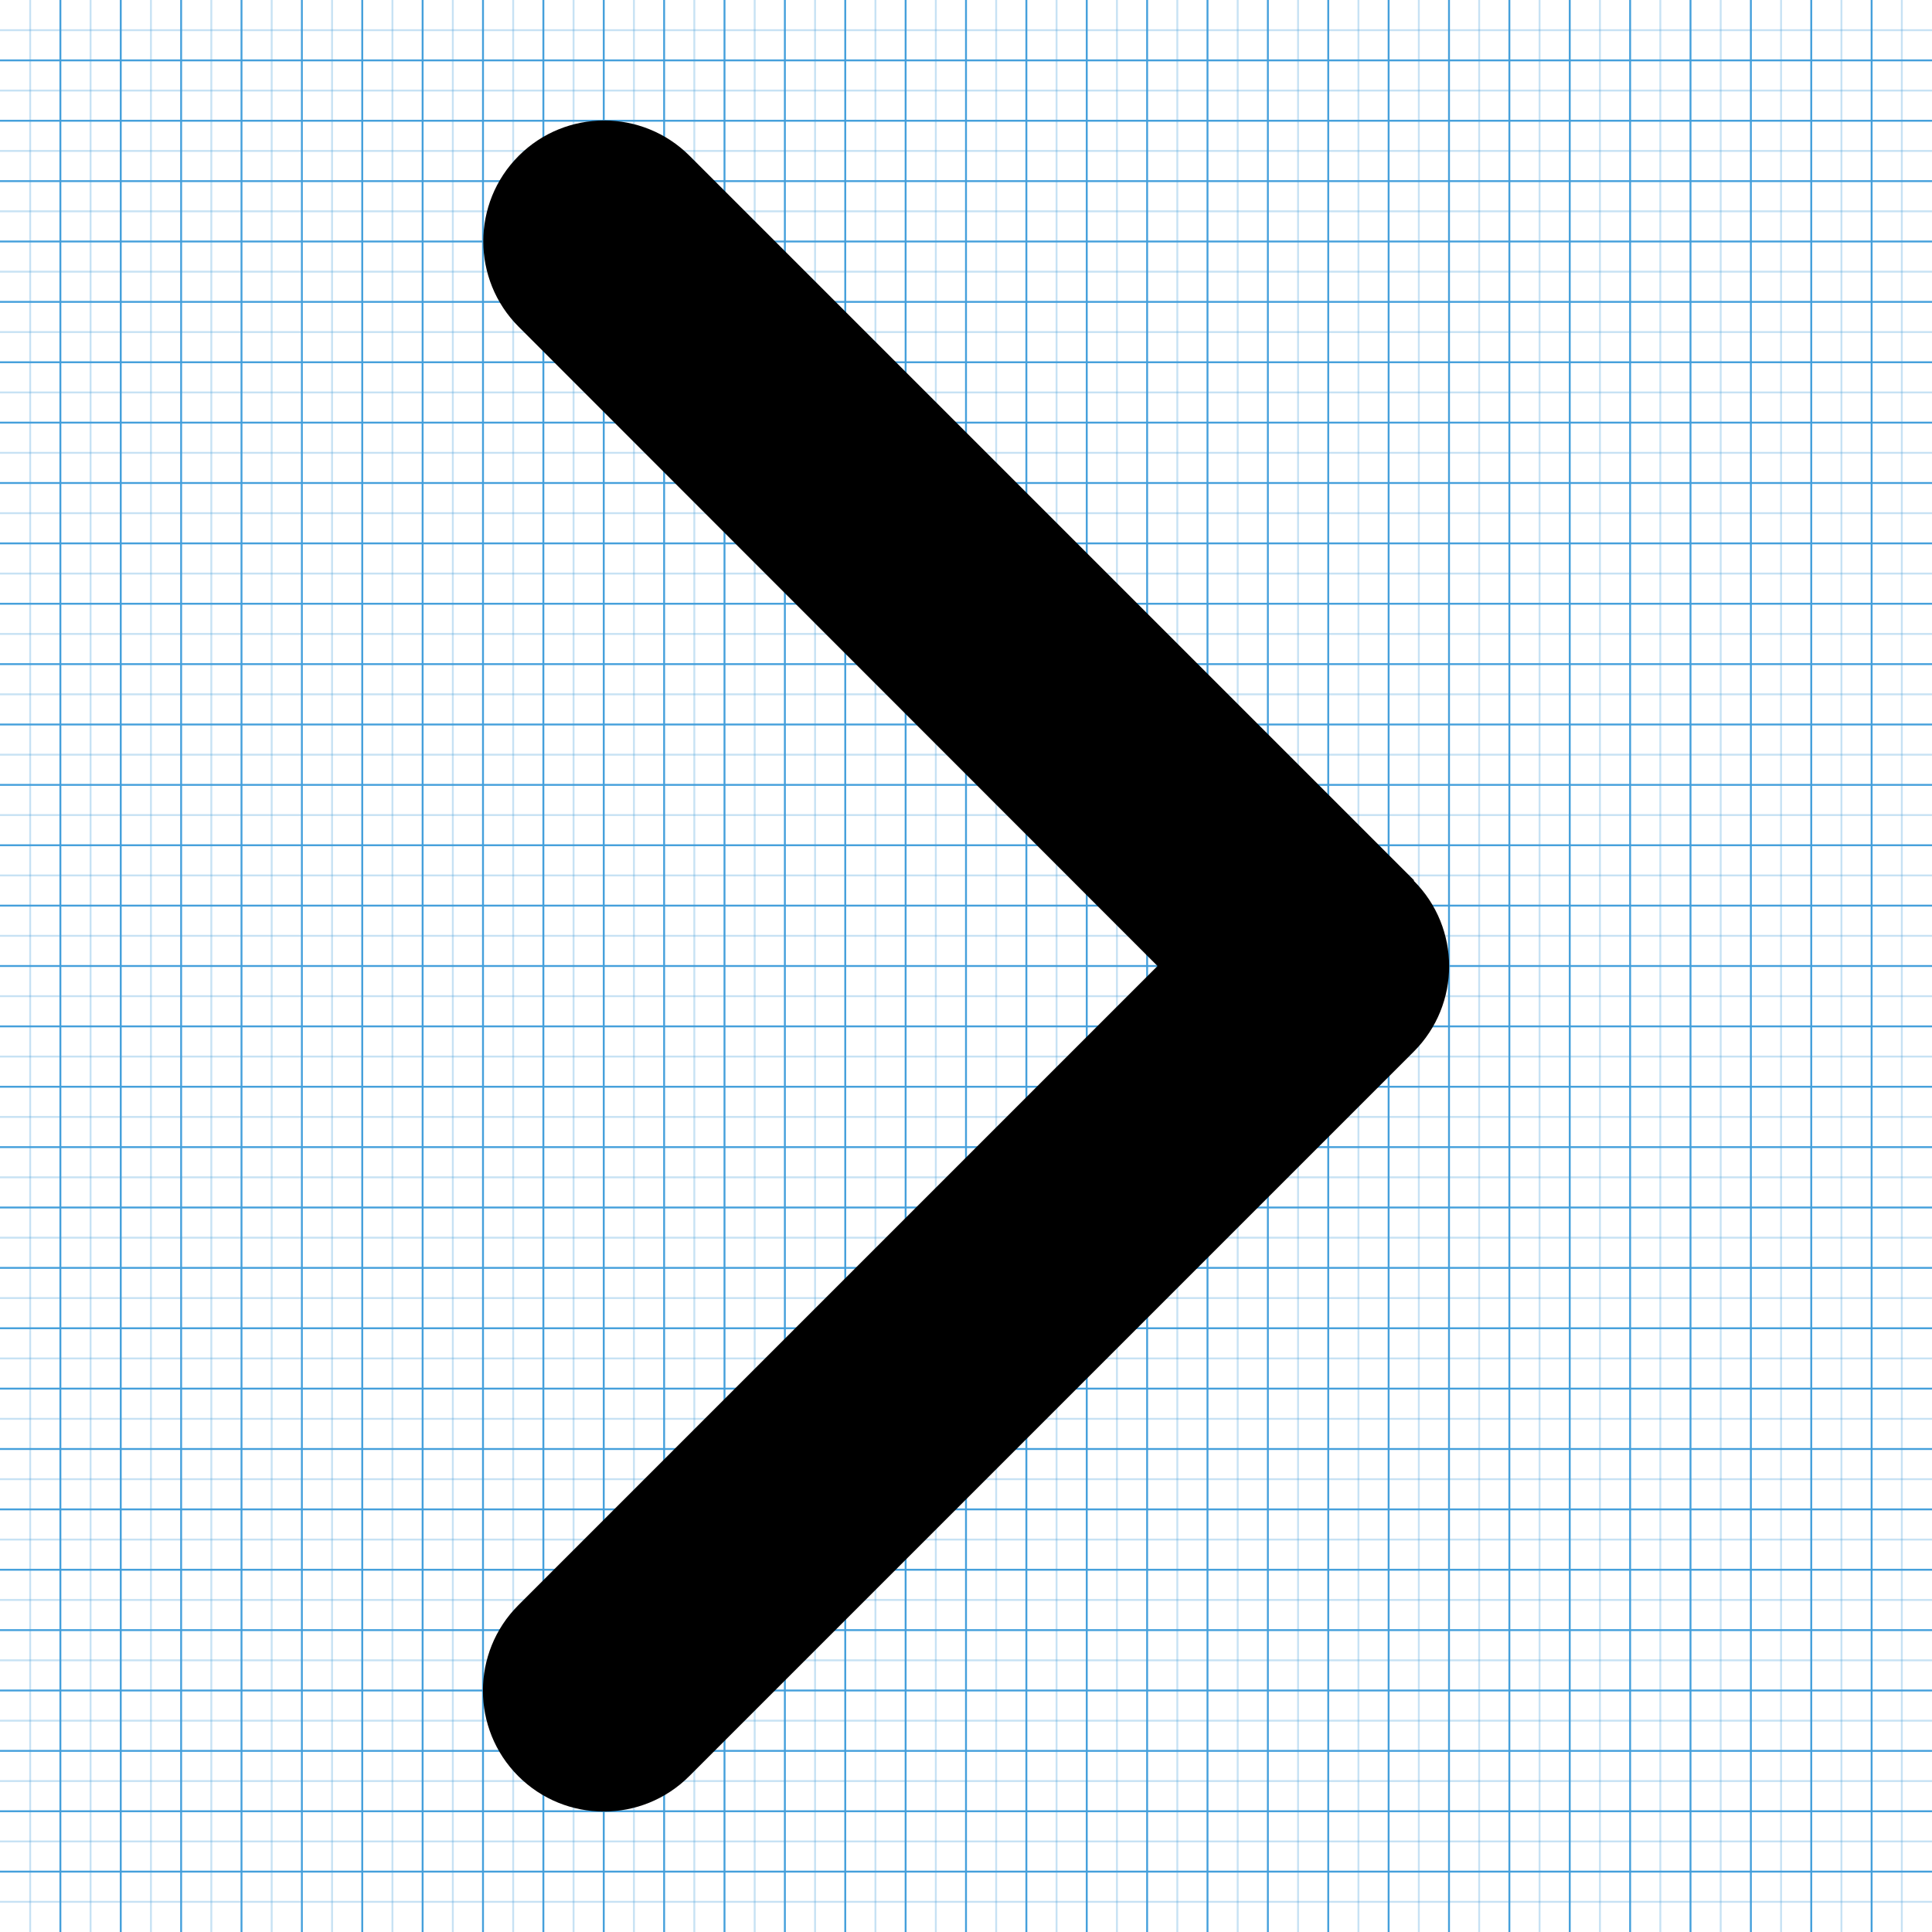
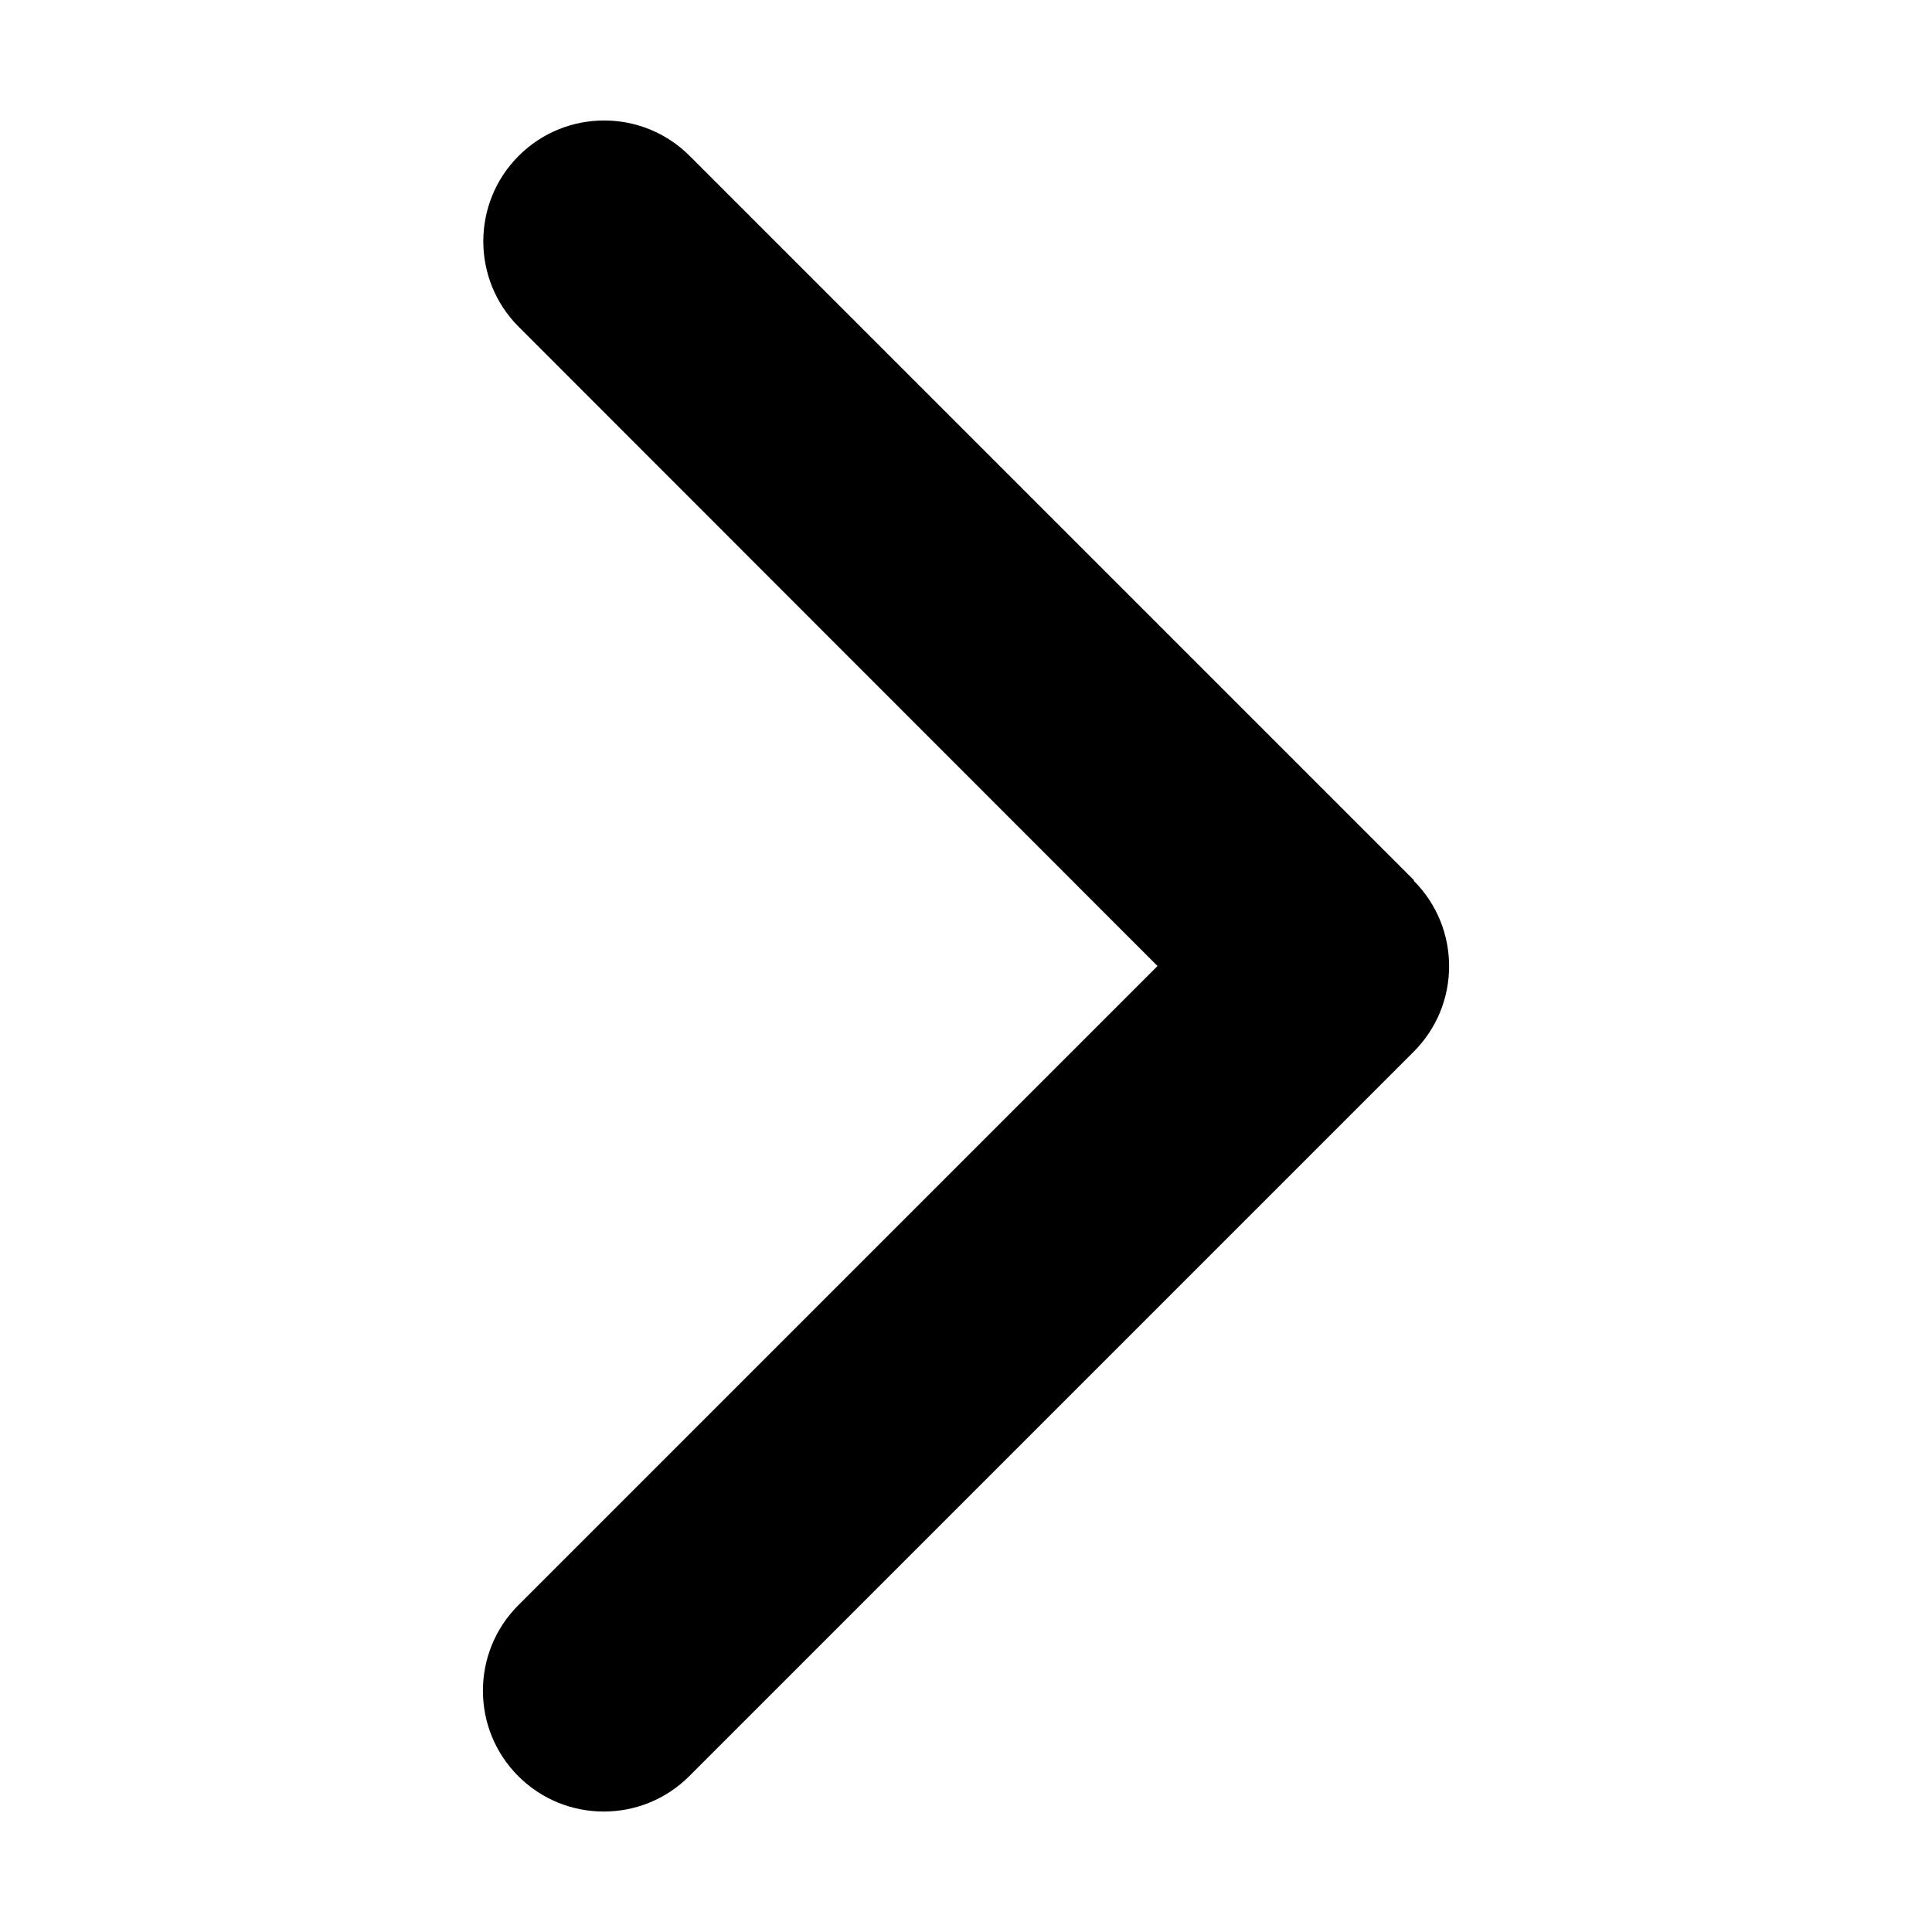
<svg xmlns="http://www.w3.org/2000/svg" version="1.1" width="1024" height="1024" viewBox="0 0 1024 1024">
-   <g id="icomoon-ignore">
-     <line stroke-width="1" x1="16" y1="0" x2="16" y2="1024" stroke="#449FDB" opacity="0.3" />
-     <line stroke-width="1" x1="32" y1="0" x2="32" y2="1024" stroke="#449FDB" opacity="1" />
-     <line stroke-width="1" x1="48" y1="0" x2="48" y2="1024" stroke="#449FDB" opacity="0.3" />
-     <line stroke-width="1" x1="64" y1="0" x2="64" y2="1024" stroke="#449FDB" opacity="1" />
-     <line stroke-width="1" x1="80" y1="0" x2="80" y2="1024" stroke="#449FDB" opacity="0.3" />
-     <line stroke-width="1" x1="96" y1="0" x2="96" y2="1024" stroke="#449FDB" opacity="1" />
-     <line stroke-width="1" x1="112" y1="0" x2="112" y2="1024" stroke="#449FDB" opacity="0.3" />
-     <line stroke-width="1" x1="128" y1="0" x2="128" y2="1024" stroke="#449FDB" opacity="1" />
-     <line stroke-width="1" x1="144" y1="0" x2="144" y2="1024" stroke="#449FDB" opacity="0.3" />
-     <line stroke-width="1" x1="160" y1="0" x2="160" y2="1024" stroke="#449FDB" opacity="1" />
-     <line stroke-width="1" x1="176" y1="0" x2="176" y2="1024" stroke="#449FDB" opacity="0.3" />
-     <line stroke-width="1" x1="192" y1="0" x2="192" y2="1024" stroke="#449FDB" opacity="1" />
-     <line stroke-width="1" x1="208" y1="0" x2="208" y2="1024" stroke="#449FDB" opacity="0.3" />
-     <line stroke-width="1" x1="224" y1="0" x2="224" y2="1024" stroke="#449FDB" opacity="1" />
-     <line stroke-width="1" x1="240" y1="0" x2="240" y2="1024" stroke="#449FDB" opacity="0.3" />
-     <line stroke-width="1" x1="256" y1="0" x2="256" y2="1024" stroke="#449FDB" opacity="1" />
-     <line stroke-width="1" x1="272" y1="0" x2="272" y2="1024" stroke="#449FDB" opacity="0.3" />
-     <line stroke-width="1" x1="288" y1="0" x2="288" y2="1024" stroke="#449FDB" opacity="1" />
-     <line stroke-width="1" x1="304" y1="0" x2="304" y2="1024" stroke="#449FDB" opacity="0.3" />
-     <line stroke-width="1" x1="320" y1="0" x2="320" y2="1024" stroke="#449FDB" opacity="1" />
-     <line stroke-width="1" x1="336" y1="0" x2="336" y2="1024" stroke="#449FDB" opacity="0.3" />
-     <line stroke-width="1" x1="352" y1="0" x2="352" y2="1024" stroke="#449FDB" opacity="1" />
-     <line stroke-width="1" x1="368" y1="0" x2="368" y2="1024" stroke="#449FDB" opacity="0.3" />
-     <line stroke-width="1" x1="384" y1="0" x2="384" y2="1024" stroke="#449FDB" opacity="1" />
-     <line stroke-width="1" x1="400" y1="0" x2="400" y2="1024" stroke="#449FDB" opacity="0.3" />
-     <line stroke-width="1" x1="416" y1="0" x2="416" y2="1024" stroke="#449FDB" opacity="1" />
-     <line stroke-width="1" x1="432" y1="0" x2="432" y2="1024" stroke="#449FDB" opacity="0.3" />
-     <line stroke-width="1" x1="448" y1="0" x2="448" y2="1024" stroke="#449FDB" opacity="1" />
-     <line stroke-width="1" x1="464" y1="0" x2="464" y2="1024" stroke="#449FDB" opacity="0.3" />
-     <line stroke-width="1" x1="480" y1="0" x2="480" y2="1024" stroke="#449FDB" opacity="1" />
-     <line stroke-width="1" x1="496" y1="0" x2="496" y2="1024" stroke="#449FDB" opacity="0.3" />
-     <line stroke-width="1" x1="512" y1="0" x2="512" y2="1024" stroke="#449FDB" opacity="1" />
-     <line stroke-width="1" x1="528" y1="0" x2="528" y2="1024" stroke="#449FDB" opacity="0.3" />
-     <line stroke-width="1" x1="544" y1="0" x2="544" y2="1024" stroke="#449FDB" opacity="1" />
-     <line stroke-width="1" x1="560" y1="0" x2="560" y2="1024" stroke="#449FDB" opacity="0.3" />
-     <line stroke-width="1" x1="576" y1="0" x2="576" y2="1024" stroke="#449FDB" opacity="1" />
-     <line stroke-width="1" x1="592" y1="0" x2="592" y2="1024" stroke="#449FDB" opacity="0.3" />
-     <line stroke-width="1" x1="608" y1="0" x2="608" y2="1024" stroke="#449FDB" opacity="1" />
-     <line stroke-width="1" x1="624" y1="0" x2="624" y2="1024" stroke="#449FDB" opacity="0.3" />
-     <line stroke-width="1" x1="640" y1="0" x2="640" y2="1024" stroke="#449FDB" opacity="1" />
-     <line stroke-width="1" x1="656" y1="0" x2="656" y2="1024" stroke="#449FDB" opacity="0.3" />
-     <line stroke-width="1" x1="672" y1="0" x2="672" y2="1024" stroke="#449FDB" opacity="1" />
-     <line stroke-width="1" x1="688" y1="0" x2="688" y2="1024" stroke="#449FDB" opacity="0.3" />
-     <line stroke-width="1" x1="704" y1="0" x2="704" y2="1024" stroke="#449FDB" opacity="1" />
-     <line stroke-width="1" x1="720" y1="0" x2="720" y2="1024" stroke="#449FDB" opacity="0.3" />
-     <line stroke-width="1" x1="736" y1="0" x2="736" y2="1024" stroke="#449FDB" opacity="1" />
-     <line stroke-width="1" x1="752" y1="0" x2="752" y2="1024" stroke="#449FDB" opacity="0.3" />
-     <line stroke-width="1" x1="768" y1="0" x2="768" y2="1024" stroke="#449FDB" opacity="1" />
-     <line stroke-width="1" x1="784" y1="0" x2="784" y2="1024" stroke="#449FDB" opacity="0.3" />
-     <line stroke-width="1" x1="800" y1="0" x2="800" y2="1024" stroke="#449FDB" opacity="1" />
-     <line stroke-width="1" x1="816" y1="0" x2="816" y2="1024" stroke="#449FDB" opacity="0.3" />
-     <line stroke-width="1" x1="832" y1="0" x2="832" y2="1024" stroke="#449FDB" opacity="1" />
-     <line stroke-width="1" x1="848" y1="0" x2="848" y2="1024" stroke="#449FDB" opacity="0.3" />
-     <line stroke-width="1" x1="864" y1="0" x2="864" y2="1024" stroke="#449FDB" opacity="1" />
-     <line stroke-width="1" x1="880" y1="0" x2="880" y2="1024" stroke="#449FDB" opacity="0.3" />
-     <line stroke-width="1" x1="896" y1="0" x2="896" y2="1024" stroke="#449FDB" opacity="1" />
-     <line stroke-width="1" x1="912" y1="0" x2="912" y2="1024" stroke="#449FDB" opacity="0.3" />
-     <line stroke-width="1" x1="928" y1="0" x2="928" y2="1024" stroke="#449FDB" opacity="1" />
-     <line stroke-width="1" x1="944" y1="0" x2="944" y2="1024" stroke="#449FDB" opacity="0.3" />
-     <line stroke-width="1" x1="960" y1="0" x2="960" y2="1024" stroke="#449FDB" opacity="1" />
-     <line stroke-width="1" x1="976" y1="0" x2="976" y2="1024" stroke="#449FDB" opacity="0.3" />
-     <line stroke-width="1" x1="992" y1="0" x2="992" y2="1024" stroke="#449FDB" opacity="1" />
-     <line stroke-width="1" x1="1008" y1="0" x2="1008" y2="1024" stroke="#449FDB" opacity="0.3" />
-     <line stroke-width="1" x1="0" y1="16" x2="1024" y2="16" stroke="#449FDB" opacity="0.3" />
-     <line stroke-width="1" x1="0" y1="32" x2="1024" y2="32" stroke="#449FDB" opacity="1" />
-     <line stroke-width="1" x1="0" y1="48" x2="1024" y2="48" stroke="#449FDB" opacity="0.3" />
-     <line stroke-width="1" x1="0" y1="64" x2="1024" y2="64" stroke="#449FDB" opacity="1" />
-     <line stroke-width="1" x1="0" y1="80" x2="1024" y2="80" stroke="#449FDB" opacity="0.3" />
-     <line stroke-width="1" x1="0" y1="96" x2="1024" y2="96" stroke="#449FDB" opacity="1" />
-     <line stroke-width="1" x1="0" y1="112" x2="1024" y2="112" stroke="#449FDB" opacity="0.3" />
-     <line stroke-width="1" x1="0" y1="128" x2="1024" y2="128" stroke="#449FDB" opacity="1" />
-     <line stroke-width="1" x1="0" y1="144" x2="1024" y2="144" stroke="#449FDB" opacity="0.3" />
-     <line stroke-width="1" x1="0" y1="160" x2="1024" y2="160" stroke="#449FDB" opacity="1" />
-     <line stroke-width="1" x1="0" y1="176" x2="1024" y2="176" stroke="#449FDB" opacity="0.3" />
-     <line stroke-width="1" x1="0" y1="192" x2="1024" y2="192" stroke="#449FDB" opacity="1" />
-     <line stroke-width="1" x1="0" y1="208" x2="1024" y2="208" stroke="#449FDB" opacity="0.3" />
-     <line stroke-width="1" x1="0" y1="224" x2="1024" y2="224" stroke="#449FDB" opacity="1" />
-     <line stroke-width="1" x1="0" y1="240" x2="1024" y2="240" stroke="#449FDB" opacity="0.3" />
-     <line stroke-width="1" x1="0" y1="256" x2="1024" y2="256" stroke="#449FDB" opacity="1" />
-     <line stroke-width="1" x1="0" y1="272" x2="1024" y2="272" stroke="#449FDB" opacity="0.3" />
-     <line stroke-width="1" x1="0" y1="288" x2="1024" y2="288" stroke="#449FDB" opacity="1" />
-     <line stroke-width="1" x1="0" y1="304" x2="1024" y2="304" stroke="#449FDB" opacity="0.3" />
-     <line stroke-width="1" x1="0" y1="320" x2="1024" y2="320" stroke="#449FDB" opacity="1" />
-     <line stroke-width="1" x1="0" y1="336" x2="1024" y2="336" stroke="#449FDB" opacity="0.3" />
-     <line stroke-width="1" x1="0" y1="352" x2="1024" y2="352" stroke="#449FDB" opacity="1" />
-     <line stroke-width="1" x1="0" y1="368" x2="1024" y2="368" stroke="#449FDB" opacity="0.3" />
-     <line stroke-width="1" x1="0" y1="384" x2="1024" y2="384" stroke="#449FDB" opacity="1" />
-     <line stroke-width="1" x1="0" y1="400" x2="1024" y2="400" stroke="#449FDB" opacity="0.3" />
-     <line stroke-width="1" x1="0" y1="416" x2="1024" y2="416" stroke="#449FDB" opacity="1" />
-     <line stroke-width="1" x1="0" y1="432" x2="1024" y2="432" stroke="#449FDB" opacity="0.3" />
-     <line stroke-width="1" x1="0" y1="448" x2="1024" y2="448" stroke="#449FDB" opacity="1" />
-     <line stroke-width="1" x1="0" y1="464" x2="1024" y2="464" stroke="#449FDB" opacity="0.3" />
-     <line stroke-width="1" x1="0" y1="480" x2="1024" y2="480" stroke="#449FDB" opacity="1" />
-     <line stroke-width="1" x1="0" y1="496" x2="1024" y2="496" stroke="#449FDB" opacity="0.3" />
-     <line stroke-width="1" x1="0" y1="512" x2="1024" y2="512" stroke="#449FDB" opacity="1" />
-     <line stroke-width="1" x1="0" y1="528" x2="1024" y2="528" stroke="#449FDB" opacity="0.3" />
-     <line stroke-width="1" x1="0" y1="544" x2="1024" y2="544" stroke="#449FDB" opacity="1" />
-     <line stroke-width="1" x1="0" y1="560" x2="1024" y2="560" stroke="#449FDB" opacity="0.3" />
-     <line stroke-width="1" x1="0" y1="576" x2="1024" y2="576" stroke="#449FDB" opacity="1" />
-     <line stroke-width="1" x1="0" y1="592" x2="1024" y2="592" stroke="#449FDB" opacity="0.3" />
-     <line stroke-width="1" x1="0" y1="608" x2="1024" y2="608" stroke="#449FDB" opacity="1" />
-     <line stroke-width="1" x1="0" y1="624" x2="1024" y2="624" stroke="#449FDB" opacity="0.3" />
-     <line stroke-width="1" x1="0" y1="640" x2="1024" y2="640" stroke="#449FDB" opacity="1" />
-     <line stroke-width="1" x1="0" y1="656" x2="1024" y2="656" stroke="#449FDB" opacity="0.3" />
-     <line stroke-width="1" x1="0" y1="672" x2="1024" y2="672" stroke="#449FDB" opacity="1" />
-     <line stroke-width="1" x1="0" y1="688" x2="1024" y2="688" stroke="#449FDB" opacity="0.3" />
-     <line stroke-width="1" x1="0" y1="704" x2="1024" y2="704" stroke="#449FDB" opacity="1" />
-     <line stroke-width="1" x1="0" y1="720" x2="1024" y2="720" stroke="#449FDB" opacity="0.3" />
-     <line stroke-width="1" x1="0" y1="736" x2="1024" y2="736" stroke="#449FDB" opacity="1" />
-     <line stroke-width="1" x1="0" y1="752" x2="1024" y2="752" stroke="#449FDB" opacity="0.3" />
-     <line stroke-width="1" x1="0" y1="768" x2="1024" y2="768" stroke="#449FDB" opacity="1" />
-     <line stroke-width="1" x1="0" y1="784" x2="1024" y2="784" stroke="#449FDB" opacity="0.3" />
-     <line stroke-width="1" x1="0" y1="800" x2="1024" y2="800" stroke="#449FDB" opacity="1" />
-     <line stroke-width="1" x1="0" y1="816" x2="1024" y2="816" stroke="#449FDB" opacity="0.3" />
-     <line stroke-width="1" x1="0" y1="832" x2="1024" y2="832" stroke="#449FDB" opacity="1" />
-     <line stroke-width="1" x1="0" y1="848" x2="1024" y2="848" stroke="#449FDB" opacity="0.3" />
-     <line stroke-width="1" x1="0" y1="864" x2="1024" y2="864" stroke="#449FDB" opacity="1" />
-     <line stroke-width="1" x1="0" y1="880" x2="1024" y2="880" stroke="#449FDB" opacity="0.3" />
-     <line stroke-width="1" x1="0" y1="896" x2="1024" y2="896" stroke="#449FDB" opacity="1" />
-     <line stroke-width="1" x1="0" y1="912" x2="1024" y2="912" stroke="#449FDB" opacity="0.3" />
-     <line stroke-width="1" x1="0" y1="928" x2="1024" y2="928" stroke="#449FDB" opacity="1" />
-     <line stroke-width="1" x1="0" y1="944" x2="1024" y2="944" stroke="#449FDB" opacity="0.3" />
-     <line stroke-width="1" x1="0" y1="960" x2="1024" y2="960" stroke="#449FDB" opacity="1" />
-     <line stroke-width="1" x1="0" y1="976" x2="1024" y2="976" stroke="#449FDB" opacity="0.3" />
-     <line stroke-width="1" x1="0" y1="992" x2="1024" y2="992" stroke="#449FDB" opacity="1" />
-     <line stroke-width="1" x1="0" y1="1008" x2="1024" y2="1008" stroke="#449FDB" opacity="0.3" />
-   </g>
  <path fill="#000" d="M749.308 466.808c25 25 25 65.6 0 90.6l-384 384c-25 25-65.6 25-90.6 0s-25-65.6 0-90.6l338.8-338.8-338.6-338.8c-25-25-25-65.6 0-90.6s65.6-25 90.6 0l384 384z" />
</svg>
